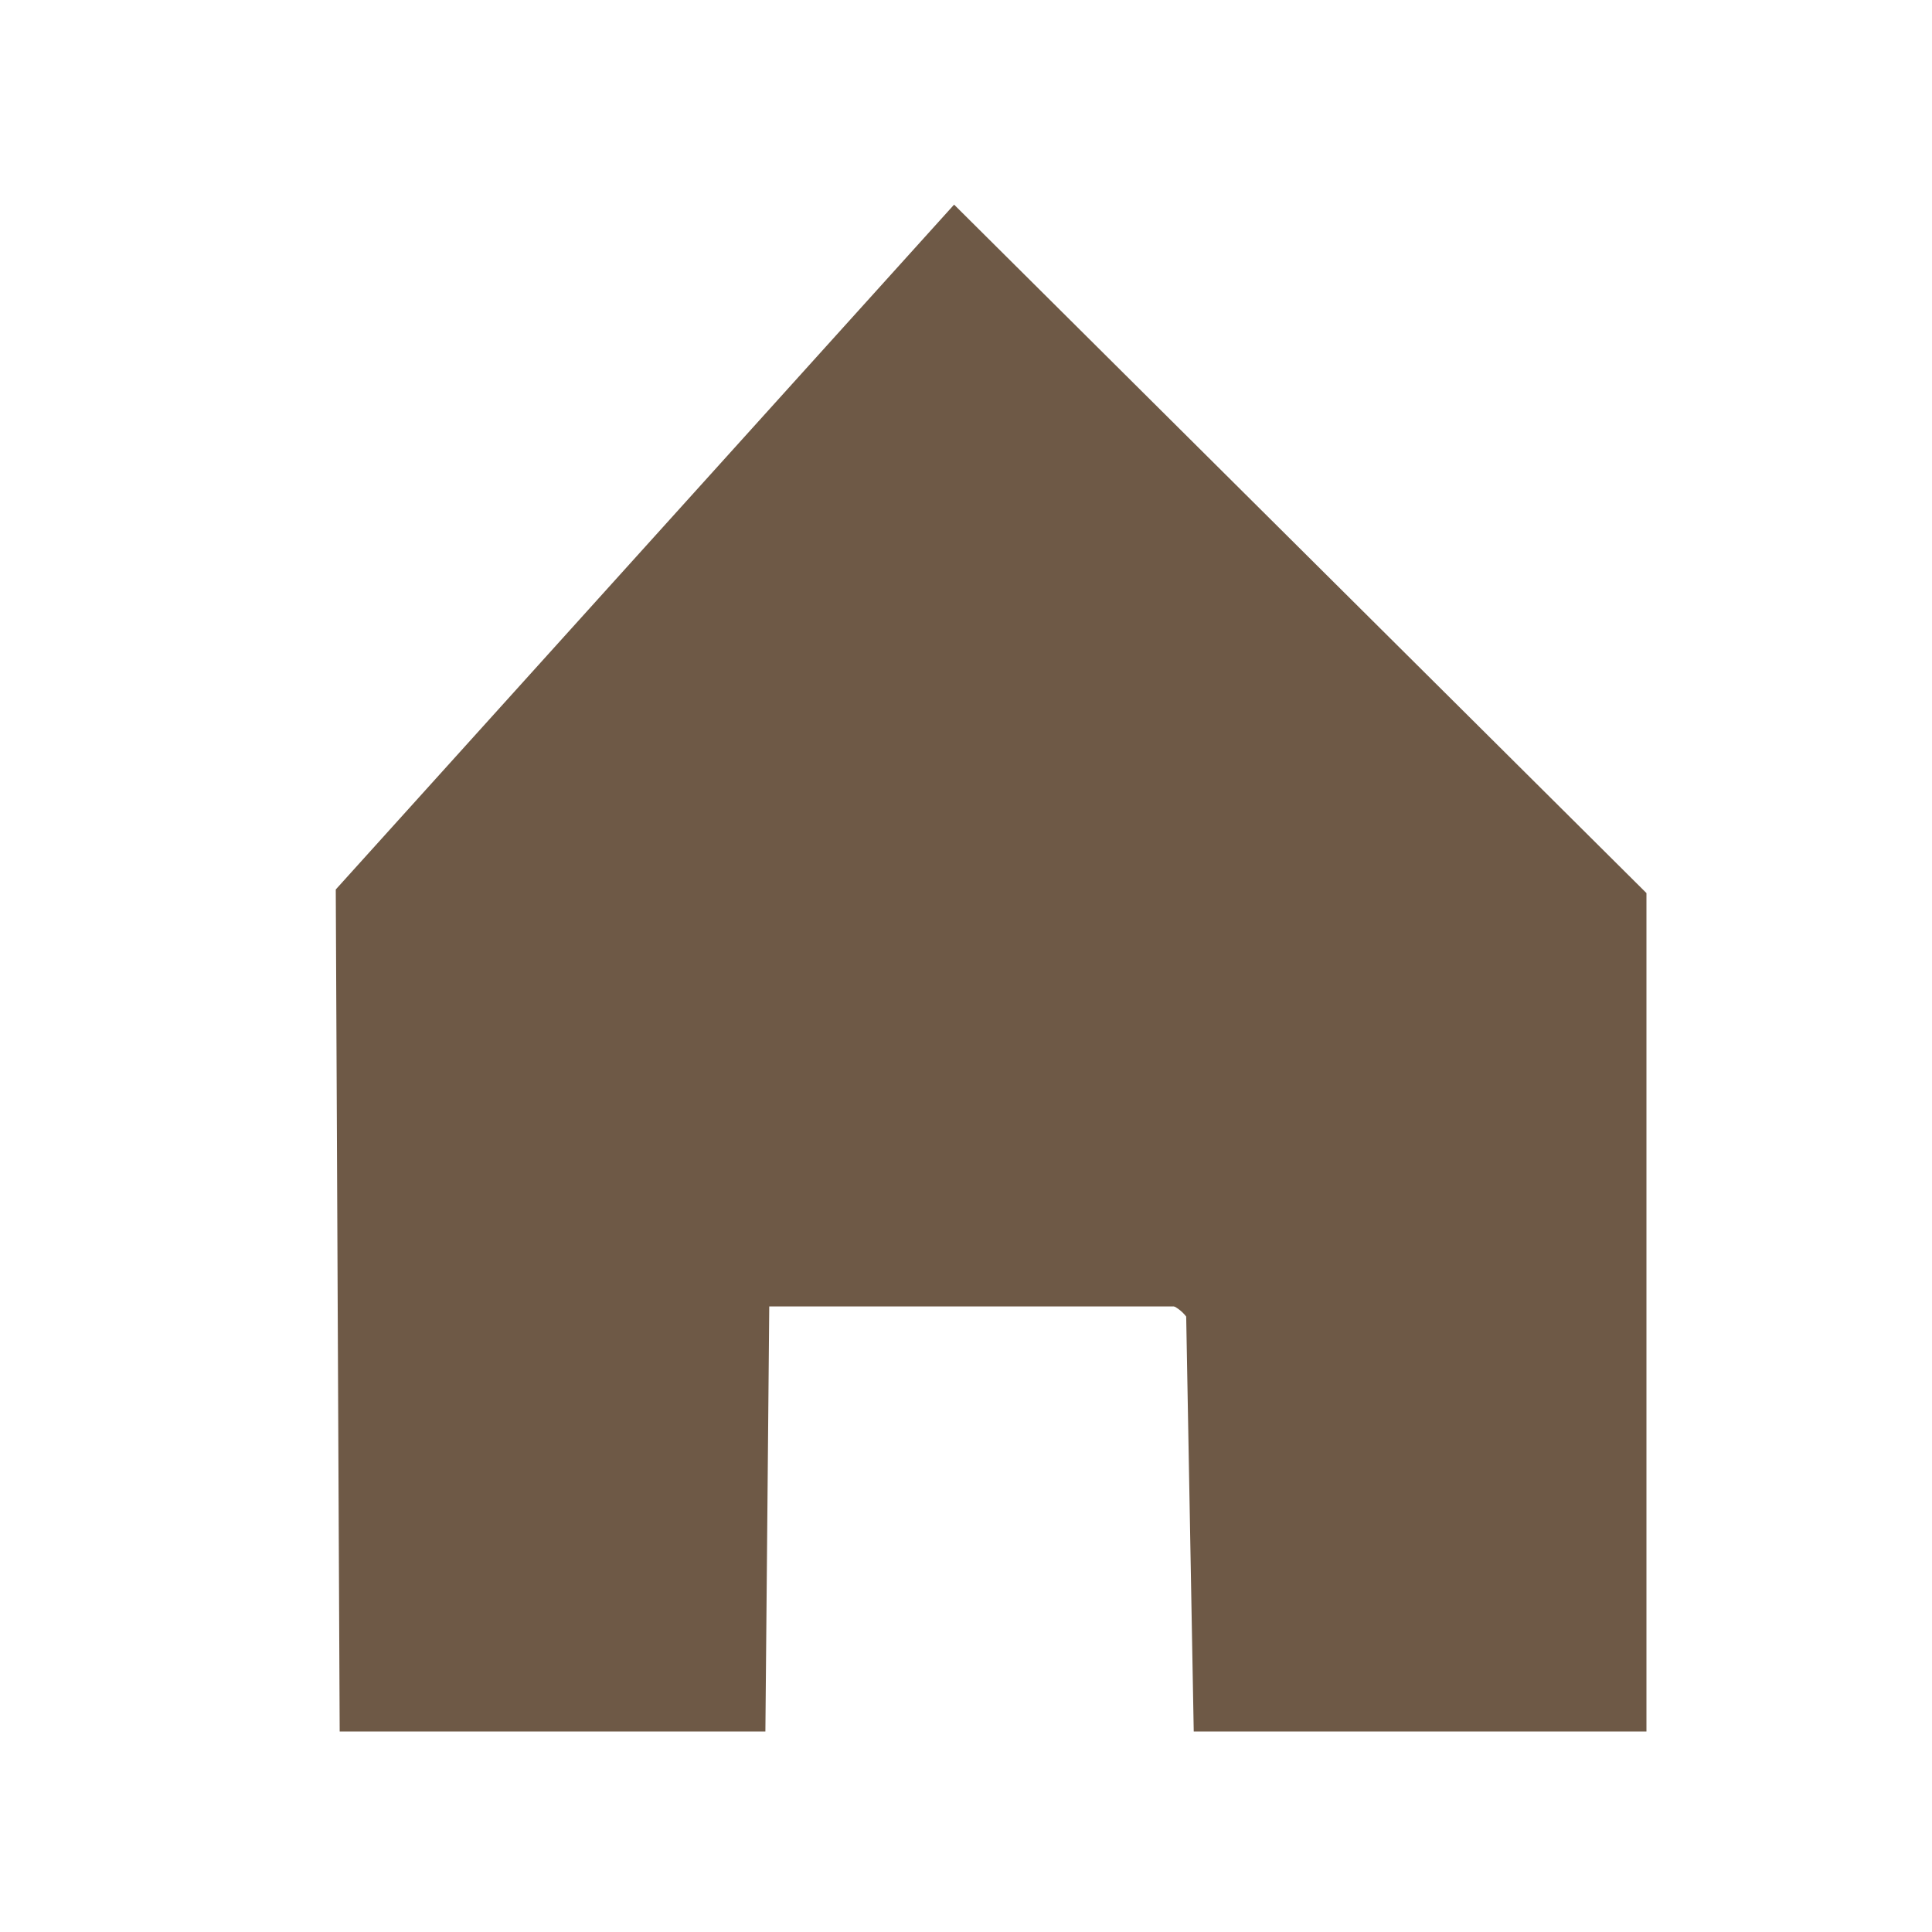
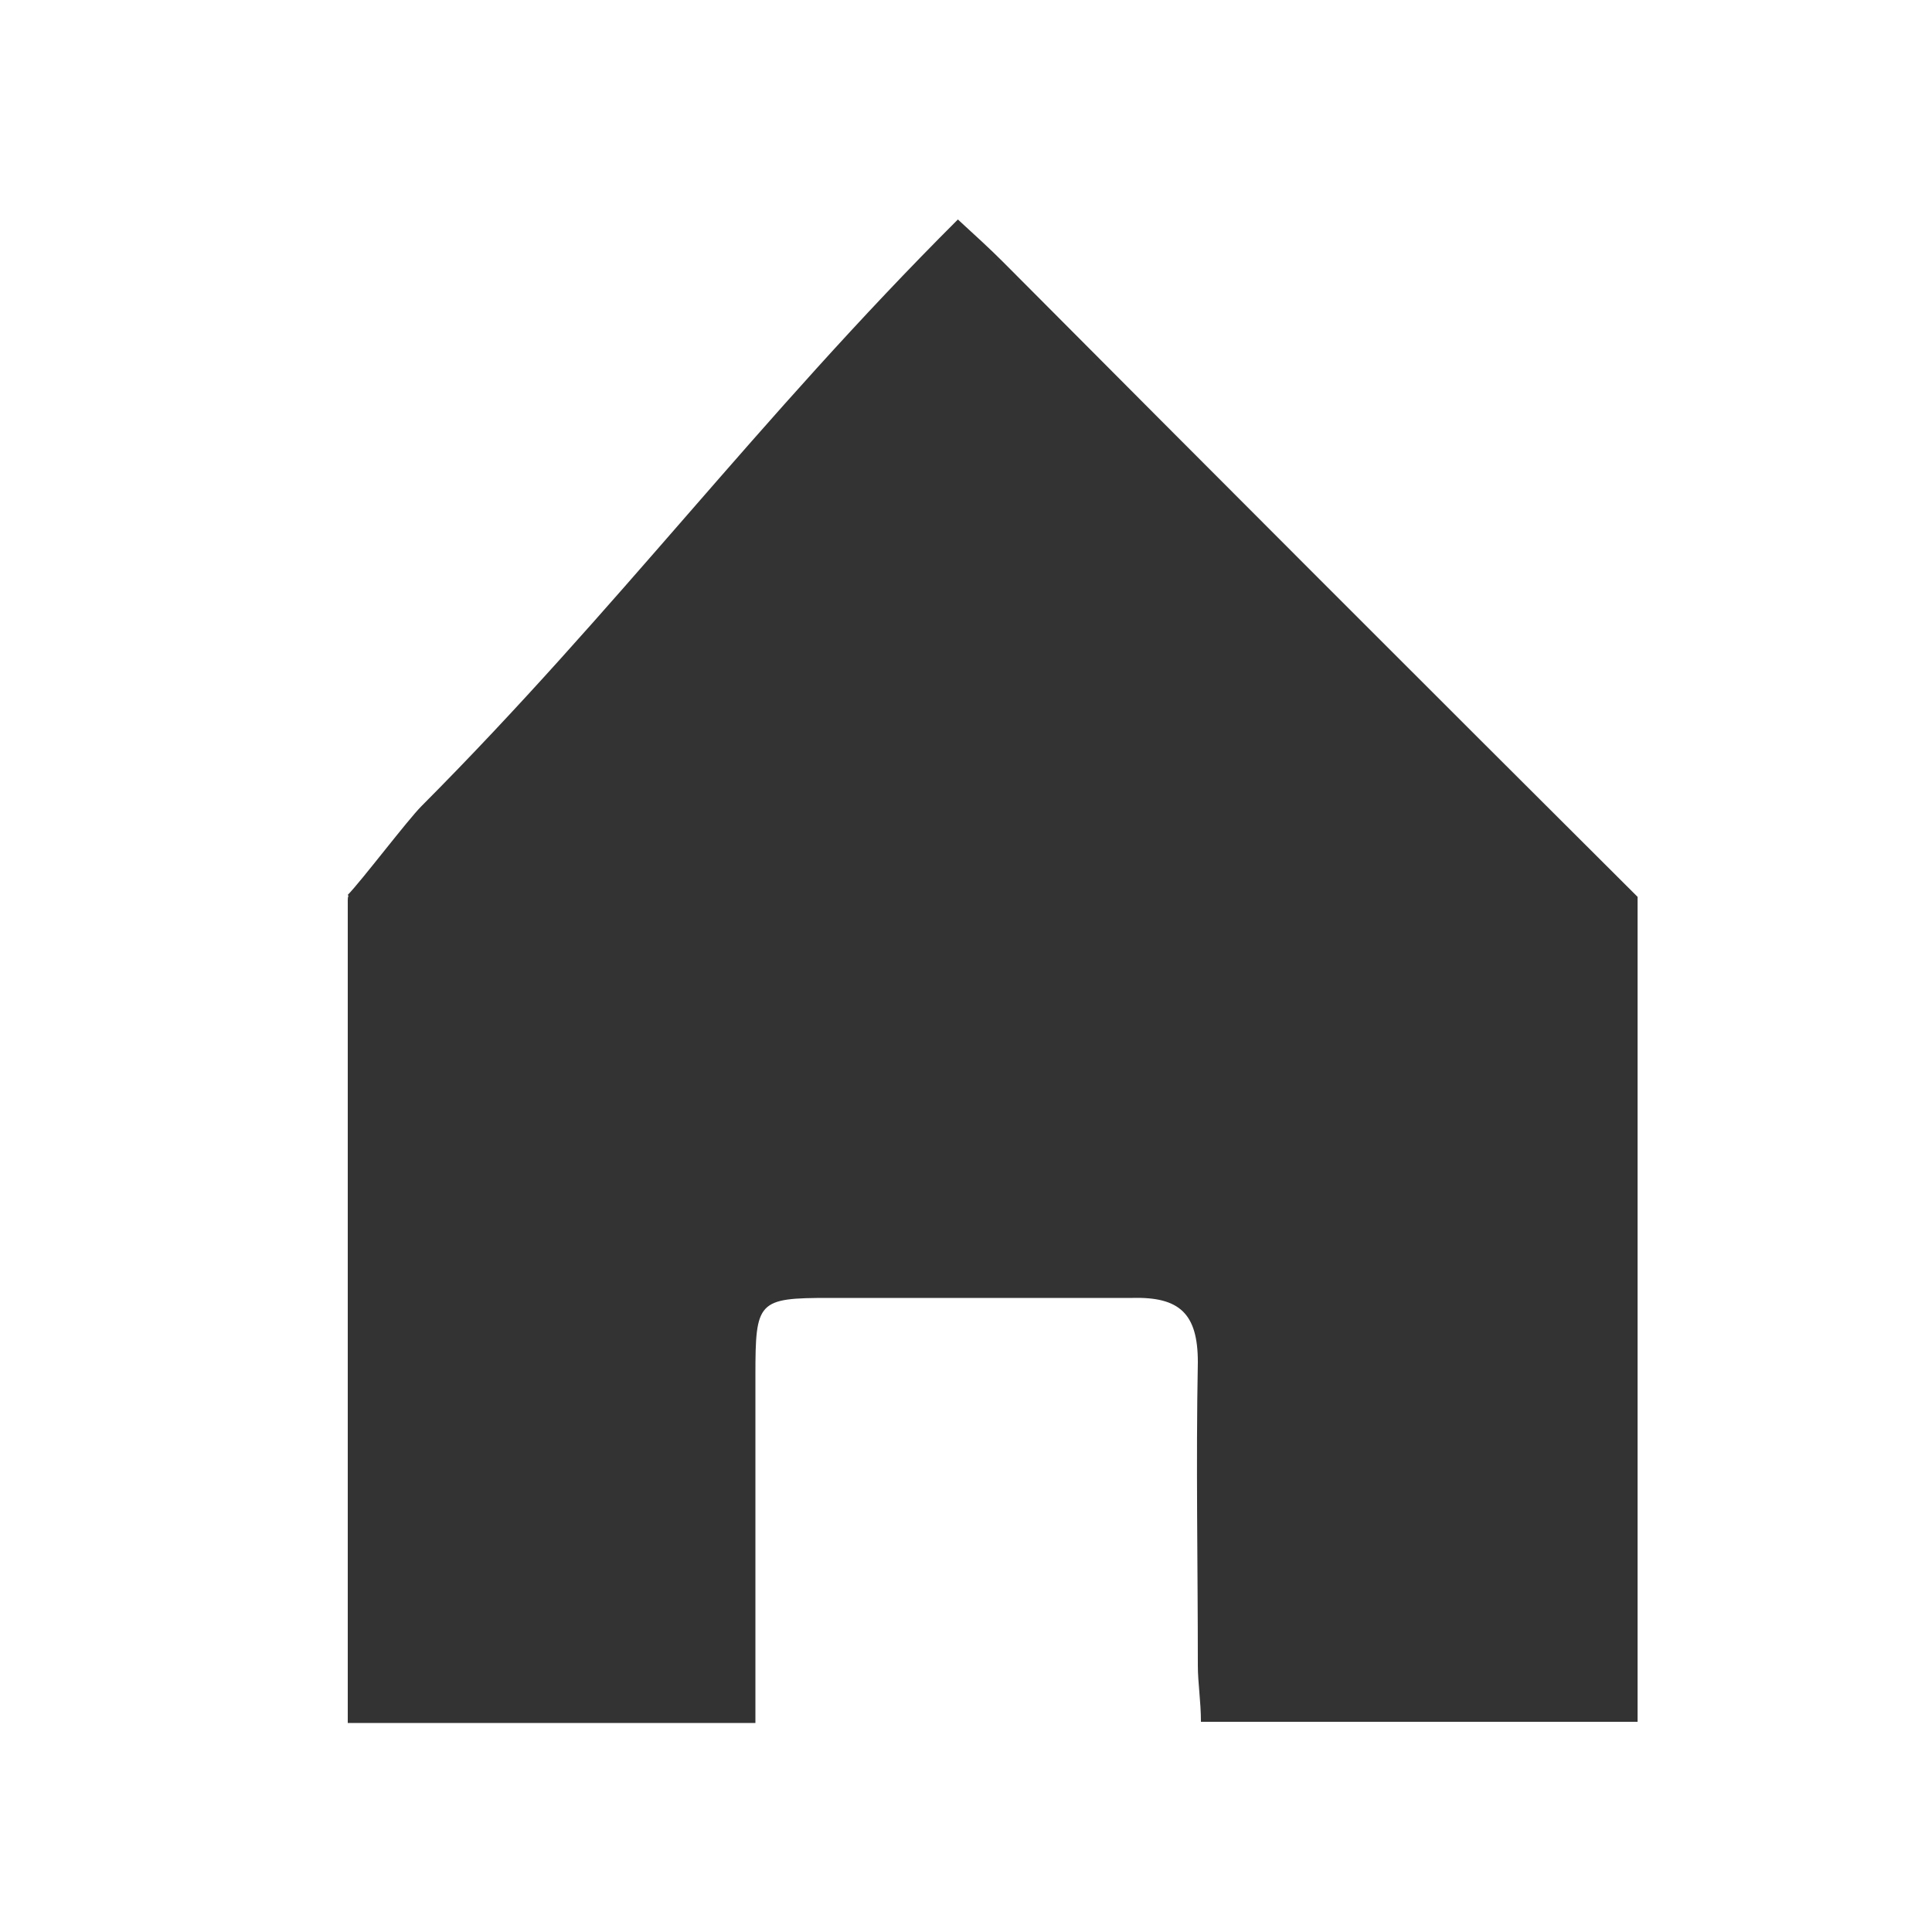
- <svg xmlns="http://www.w3.org/2000/svg" version="1.1" id="Calque_1" x="0px" y="0px" viewBox="0 0 50 50" style="enable-background:new 0 0 50 50;" xml:space="preserve">
-   <style type="text/css">
- 	.st0{fill:none;stroke:#6E5946;stroke-width:0.42;stroke-miterlimit:10;}
- 	.st1{fill:#6E5946;}
- </style>
-   <g id="Calque_5">
-     <polygon class="st0" points="8.9,23.1 24.7,5.6 42.4,23.2 42.4,44.6 31.1,44.6 30.9,33.6 19.7,33.6 19.6,44.6 9,44.6  " />
-     <path class="st1" d="M42.4,23.2c0,0.3,0,0.6,0,0.9v20.5H31.1c0-0.5-0.1-1-0.1-1.5c0-2.6,0-5.2,0-7.8c0-1.3-0.5-1.7-1.7-1.7   c-2.6,0-5.2,0-7.9,0c-1.9,0-1.9,0.1-1.9,2c0,1.3,0,2.7,0,4v5H9V43c0-6.6,0-13.1,0-19.7c0-0.4,0.3,0.2,0-0.1   c0.4-0.4,1.6-1.9,1.9-2.3c5.1-5.1,8.7-10,13.9-15.2c0.5,0.4,0.8,0.8,1.2,1.1C31.4,12.3,36.9,17.7,42.4,23.2z" />
+ <svg xmlns="http://www.w3.org/2000/svg" viewBox="0 0 50 50">
+   <defs>
+     <style>.cls-1{fill:#333;}</style>
+   </defs>
+   <g id="Calque_5" data-name="Calque 5">
+     <path class="cls-1" d="M42.38,23.21c0,.29,0,.57,0,.85v20.5H31.08c0-.53-.08-1-.08-1.46,0-2.61-.05-5.24,0-7.85,0-1.26-.48-1.69-1.69-1.66-2.61,0-5.24,0-7.85,0-1.85,0-1.91.08-1.91,2,0,1.33,0,2.66,0,4v5H9V43c0-6.57,0-13.14,0-19.7,0-.38.27.24,0-.14.36-.37,1.55-1.94,1.91-2.3,5.07-5.09,8.69-10,13.88-15.18.48.44.83.76,1.16,1.09Q34.14,15,42.38,23.21Z" />
  </g>
</svg>
